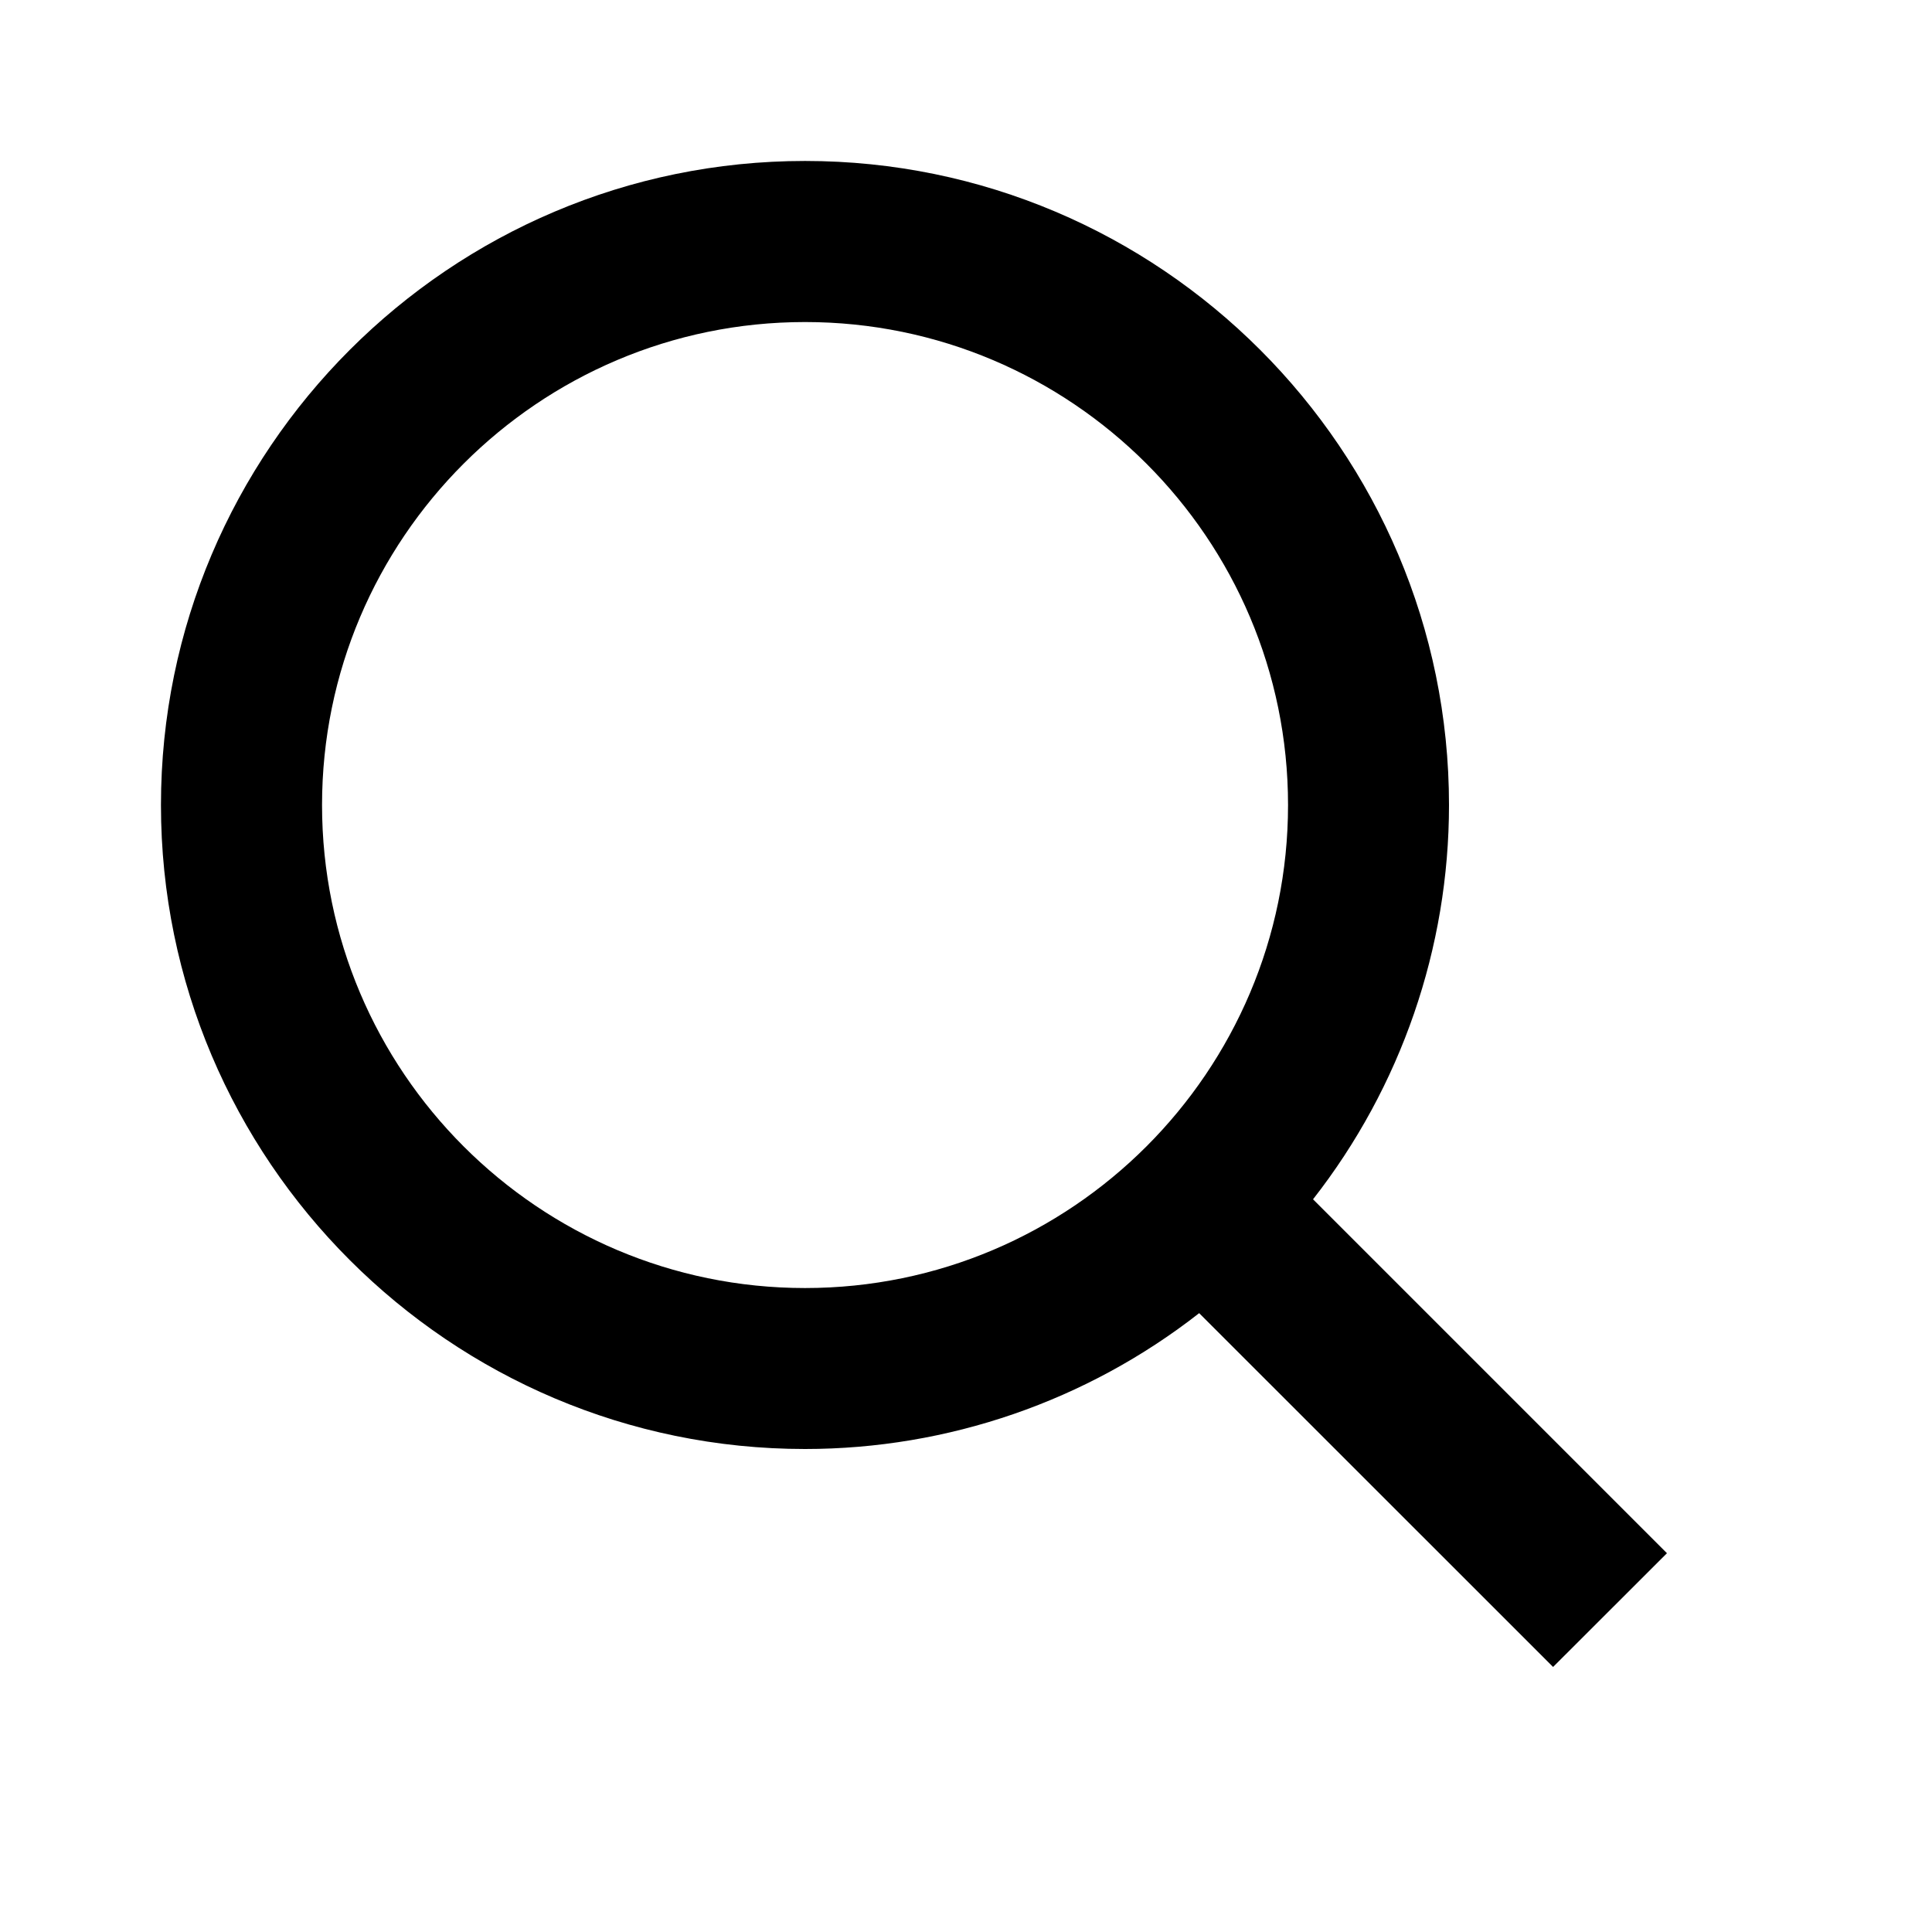
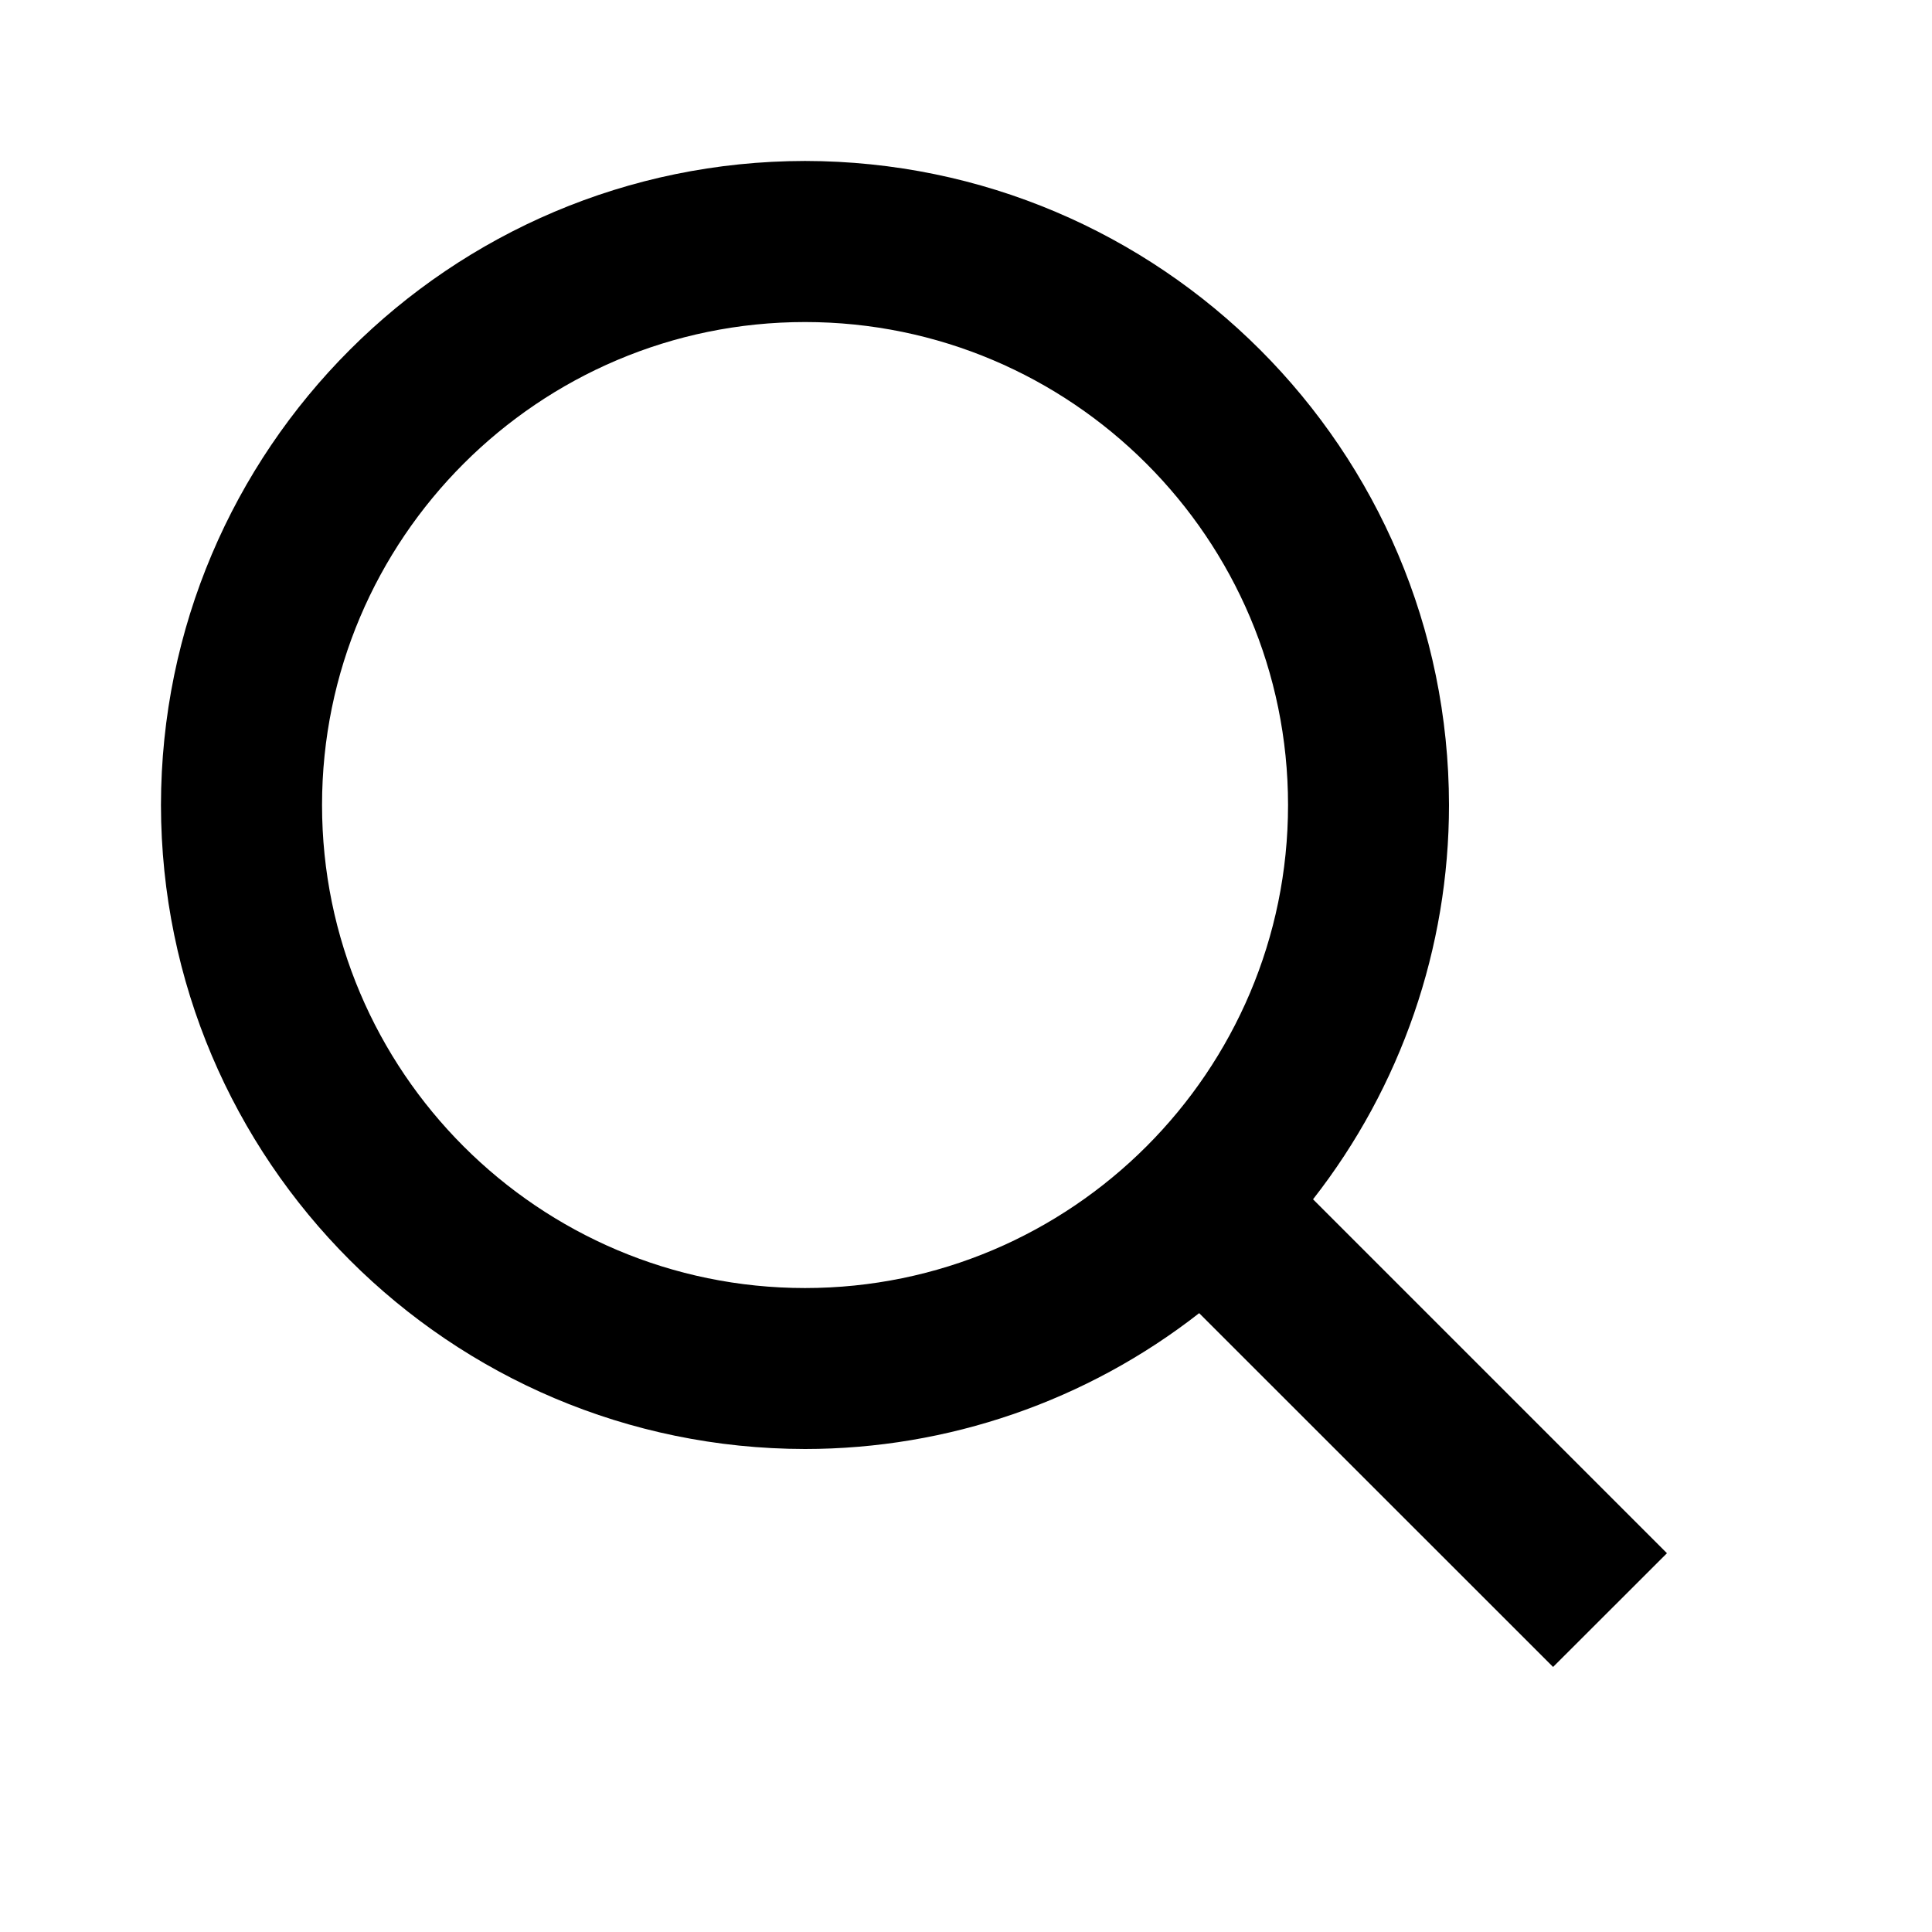
- <svg xmlns="http://www.w3.org/2000/svg" width="16" height="16" viewBox="0 0 16 16" fill="none">
-   <path d="M6.667 12C7.85 12 8.999 11.604 9.931 10.875L12.862 13.805L13.805 12.863L10.874 9.932C11.603 9 12 7.85 12 6.667C12 3.726 9.607 1.333 6.667 1.333C3.726 1.333 1.333 3.726 1.333 6.667C1.333 9.607 3.726 12 6.667 12ZM6.667 2.667C8.873 2.667 10.667 4.461 10.667 6.667C10.667 8.873 8.873 10.667 6.667 10.667C4.461 10.667 2.667 8.873 2.667 6.667C2.667 4.461 4.461 2.667 6.667 2.667Z" fill="black" />
+ <svg xmlns="http://www.w3.org/2000/svg" width="16" height="16" fill="none">
+   <path d="M6.667 12a5.301 5.301 0 003.264-1.125l2.931 2.93.943-.942-2.931-2.931A5.3 5.3 0 0012 6.667a5.34 5.34 0 00-5.333-5.334 5.34 5.34 0 00-5.334 5.334A5.34 5.34 0 006.667 12zm0-9.333c2.206 0 4 1.794 4 4s-1.794 4-4 4-4-1.794-4-4 1.794-4 4-4z" fill="#000" />
</svg>
